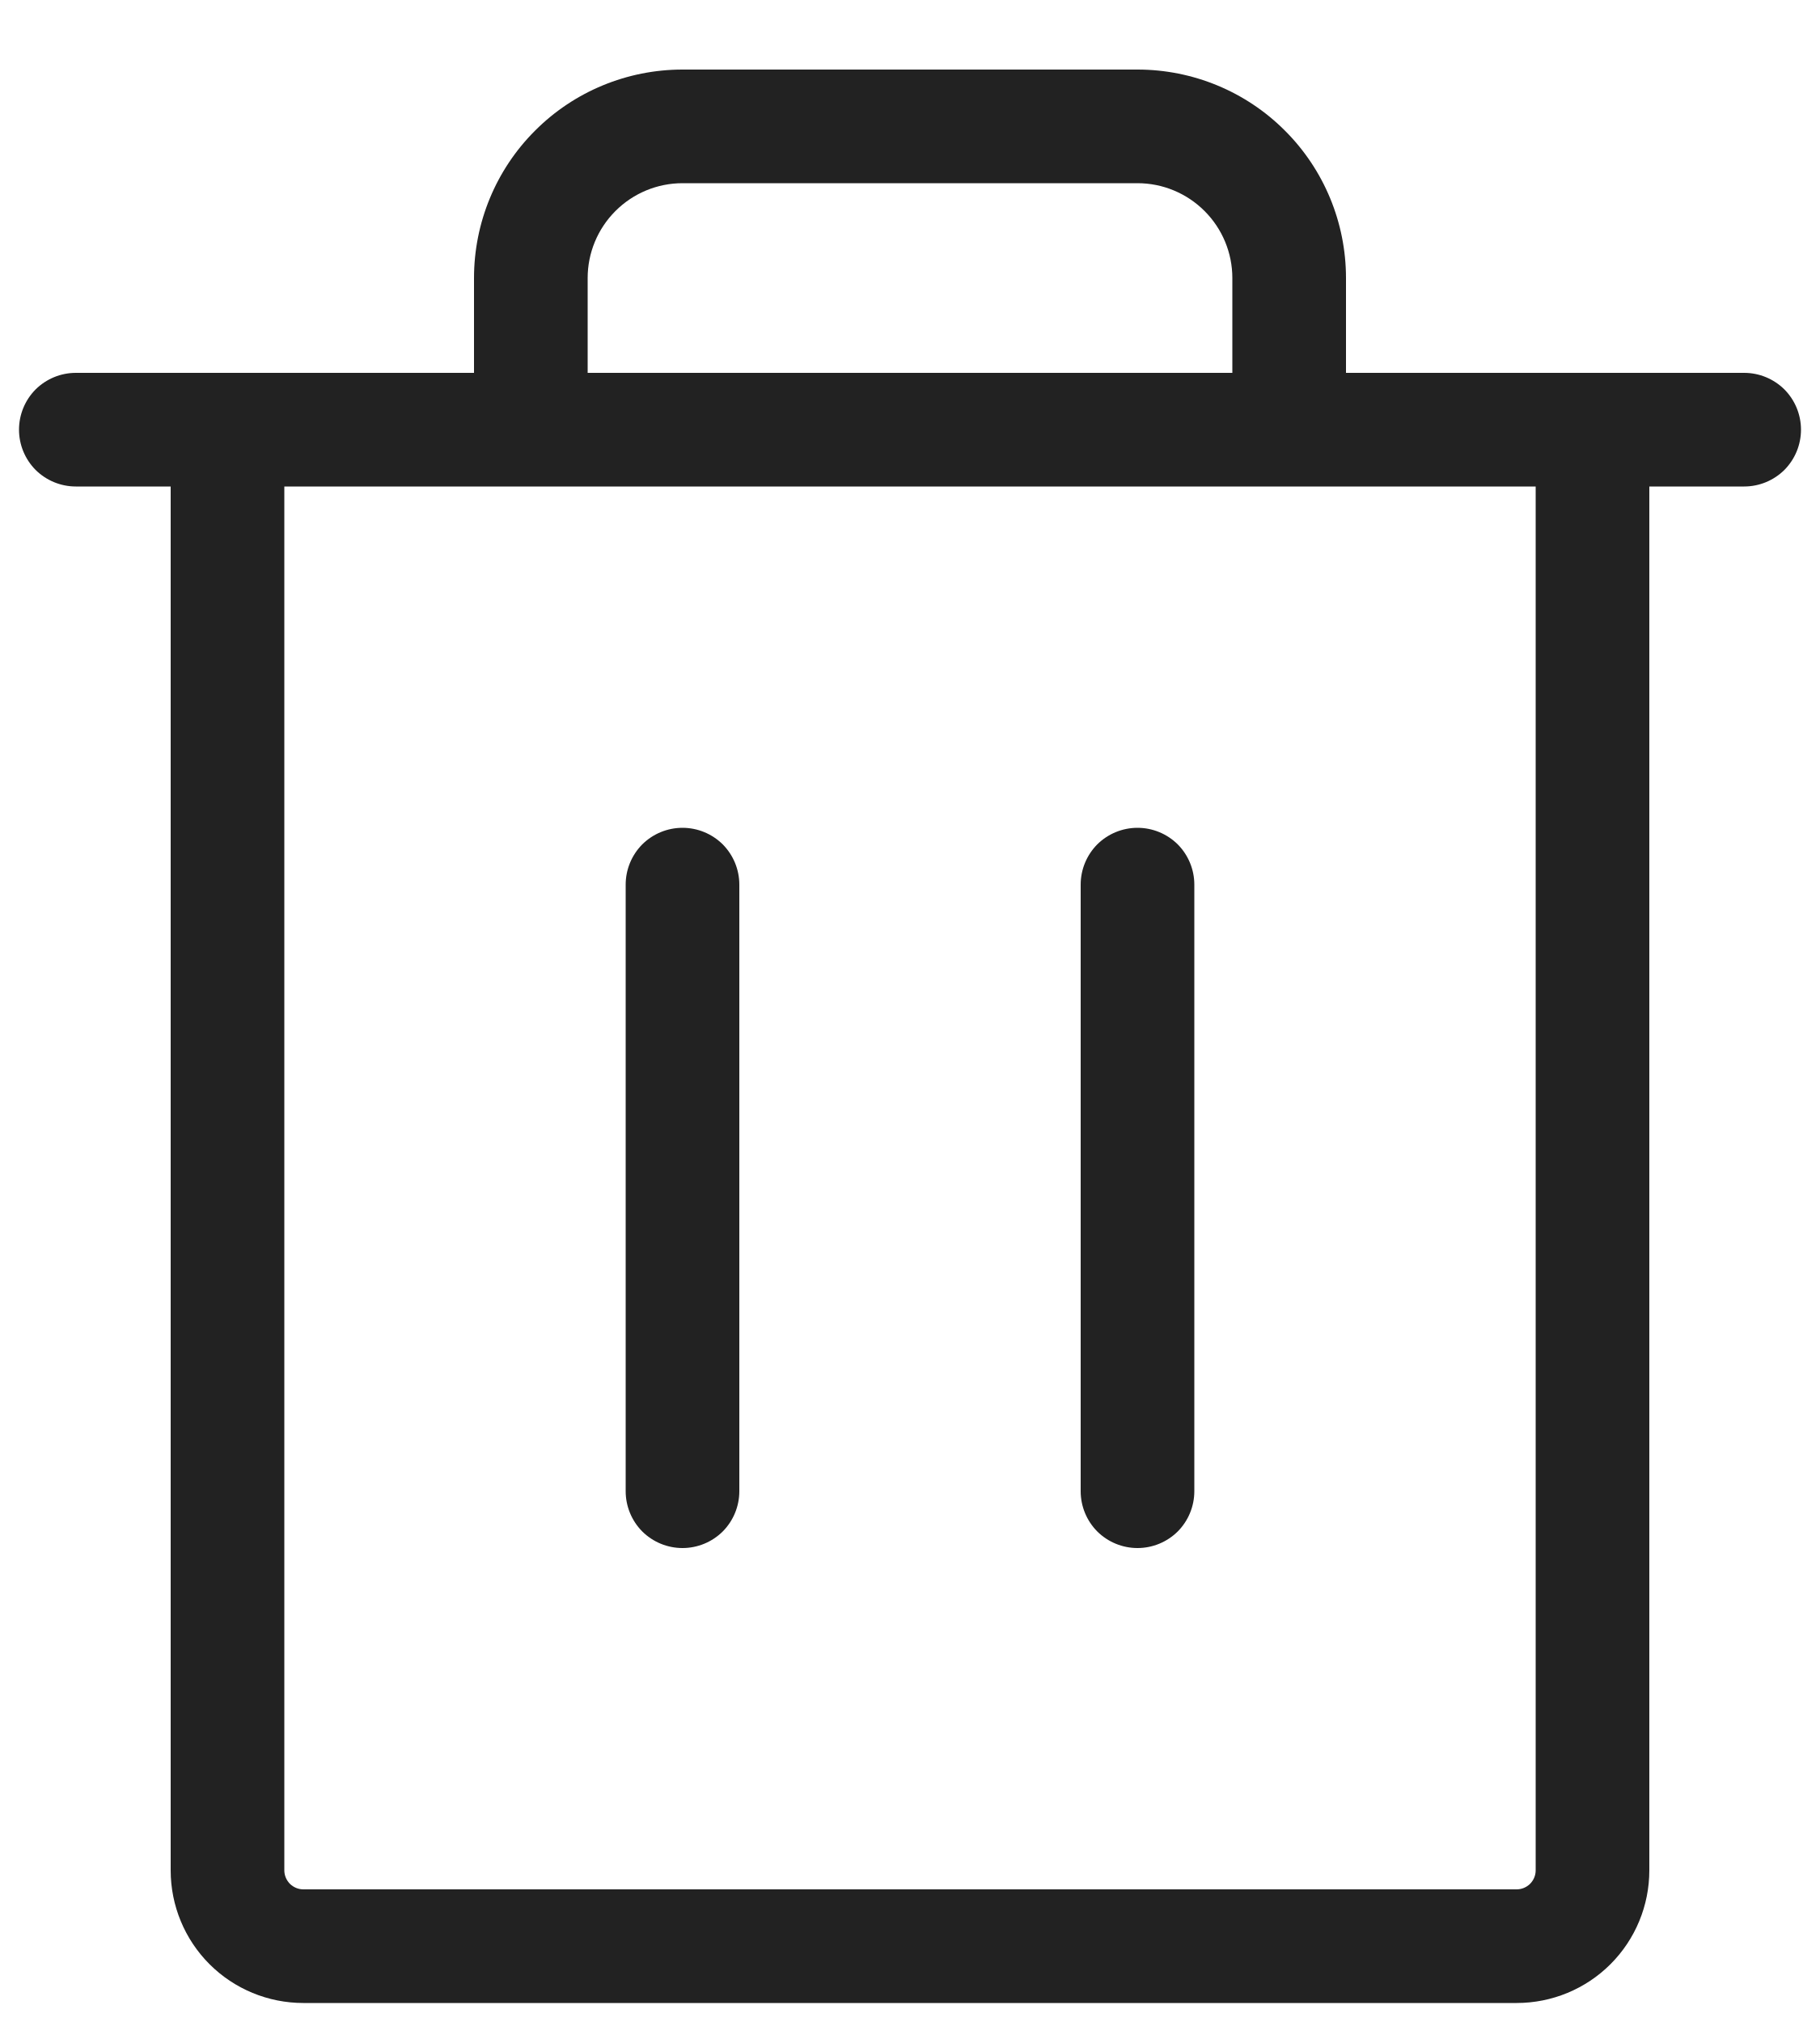
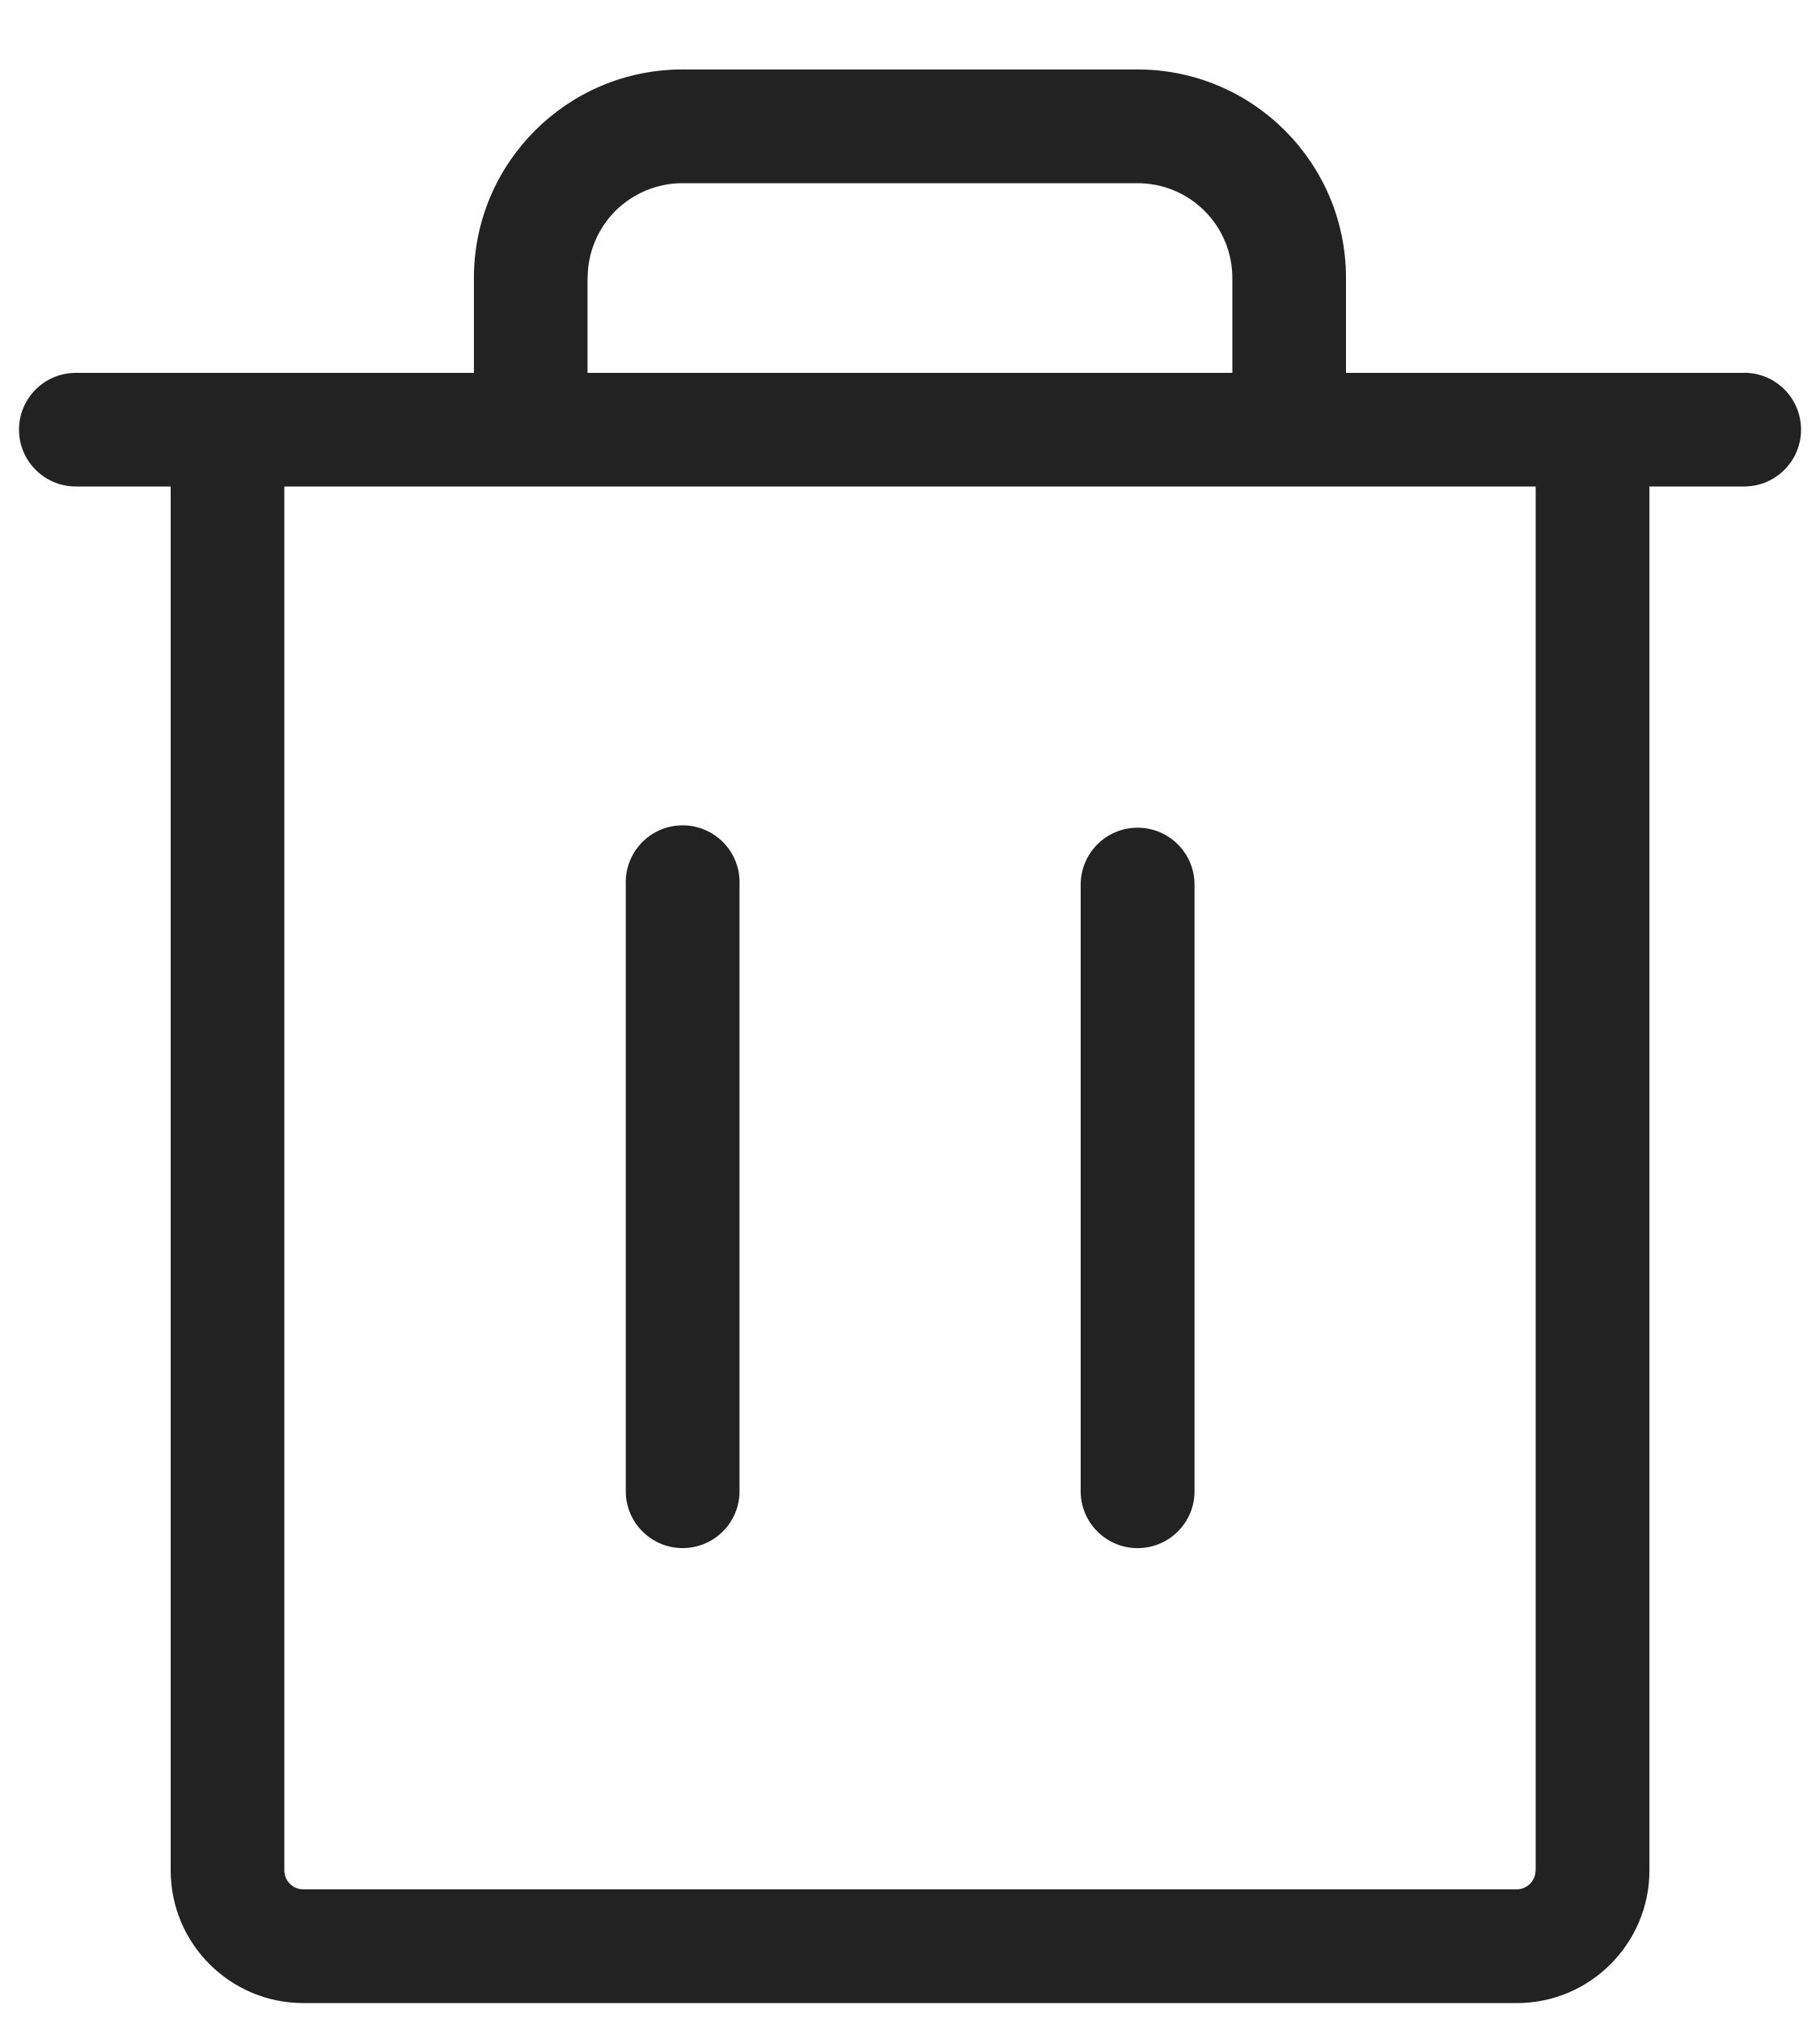
- <svg xmlns="http://www.w3.org/2000/svg" width="18" height="20" viewBox="0 0 18 20" fill="none">
-   <path d="M17.25 3.688H13.312V2.75C13.312 2.203 13.095 1.678 12.708 1.292C12.322 0.905 11.797 0.688 11.25 0.688H6.75C6.203 0.688 5.678 0.905 5.292 1.292C4.905 1.678 4.688 2.203 4.688 2.75V3.688H0.75C0.601 3.688 0.458 3.747 0.352 3.852C0.247 3.958 0.188 4.101 0.188 4.25C0.188 4.399 0.247 4.542 0.352 4.648C0.458 4.753 0.601 4.812 0.75 4.812H1.688V18.5C1.688 18.848 1.826 19.182 2.072 19.428C2.318 19.674 2.652 19.812 3 19.812H15C15.348 19.812 15.682 19.674 15.928 19.428C16.174 19.182 16.312 18.848 16.312 18.5V4.812H17.25C17.399 4.812 17.542 4.753 17.648 4.648C17.753 4.542 17.812 4.399 17.812 4.25C17.812 4.101 17.753 3.958 17.648 3.852C17.542 3.747 17.399 3.688 17.25 3.688ZM5.812 2.75C5.812 2.501 5.911 2.263 6.087 2.087C6.263 1.911 6.501 1.812 6.75 1.812H11.25C11.499 1.812 11.737 1.911 11.913 2.087C12.089 2.263 12.188 2.501 12.188 2.75V3.688H5.812V2.75ZM15.188 18.5C15.188 18.55 15.168 18.597 15.133 18.633C15.097 18.668 15.05 18.688 15 18.688H3C2.95 18.688 2.903 18.668 2.867 18.633C2.832 18.597 2.812 18.55 2.812 18.5V4.812H15.188V18.5ZM7.312 8.75V14.75C7.312 14.899 7.253 15.042 7.148 15.148C7.042 15.253 6.899 15.312 6.75 15.312C6.601 15.312 6.458 15.253 6.352 15.148C6.247 15.042 6.188 14.899 6.188 14.75V8.75C6.188 8.601 6.247 8.458 6.352 8.352C6.458 8.247 6.601 8.188 6.75 8.188C6.899 8.188 7.042 8.247 7.148 8.352C7.253 8.458 7.312 8.601 7.312 8.75ZM11.812 8.75V14.75C11.812 14.899 11.753 15.042 11.648 15.148C11.542 15.253 11.399 15.312 11.25 15.312C11.101 15.312 10.958 15.253 10.852 15.148C10.747 15.042 10.688 14.899 10.688 14.75V8.75C10.688 8.601 10.747 8.458 10.852 8.352C10.958 8.247 11.101 8.188 11.25 8.188C11.399 8.188 11.542 8.247 11.648 8.352C11.753 8.458 11.812 8.601 11.812 8.75Z" fill="#222222" />
+ <svg xmlns="http://www.w3.org/2000/svg" width="18" height="20" fill="none">
+   <path d="M17.25 3.688h-3.938V2.75A2.062 2.062 0 0 0 11.25.687h-4.5A2.063 2.063 0 0 0 4.687 2.75v.938H.75a.562.562 0 1 0 0 1.124h.938V18.5A1.313 1.313 0 0 0 3 19.813h12a1.313 1.313 0 0 0 1.313-1.313V4.812h.937a.562.562 0 1 0 0-1.125ZM5.812 2.75a.937.937 0 0 1 .938-.938h4.5a.937.937 0 0 1 .938.938v.938H5.811V2.75Zm9.375 15.75a.188.188 0 0 1-.187.188H3a.188.188 0 0 1-.188-.188V4.812h12.376V18.5ZM7.314 8.75v6a.562.562 0 1 1-1.125 0v-6a.563.563 0 1 1 1.125 0Zm4.5 0v6a.562.562 0 1 1-1.126 0v-6a.563.563 0 0 1 1.126 0Z" fill="#222" />
</svg>
